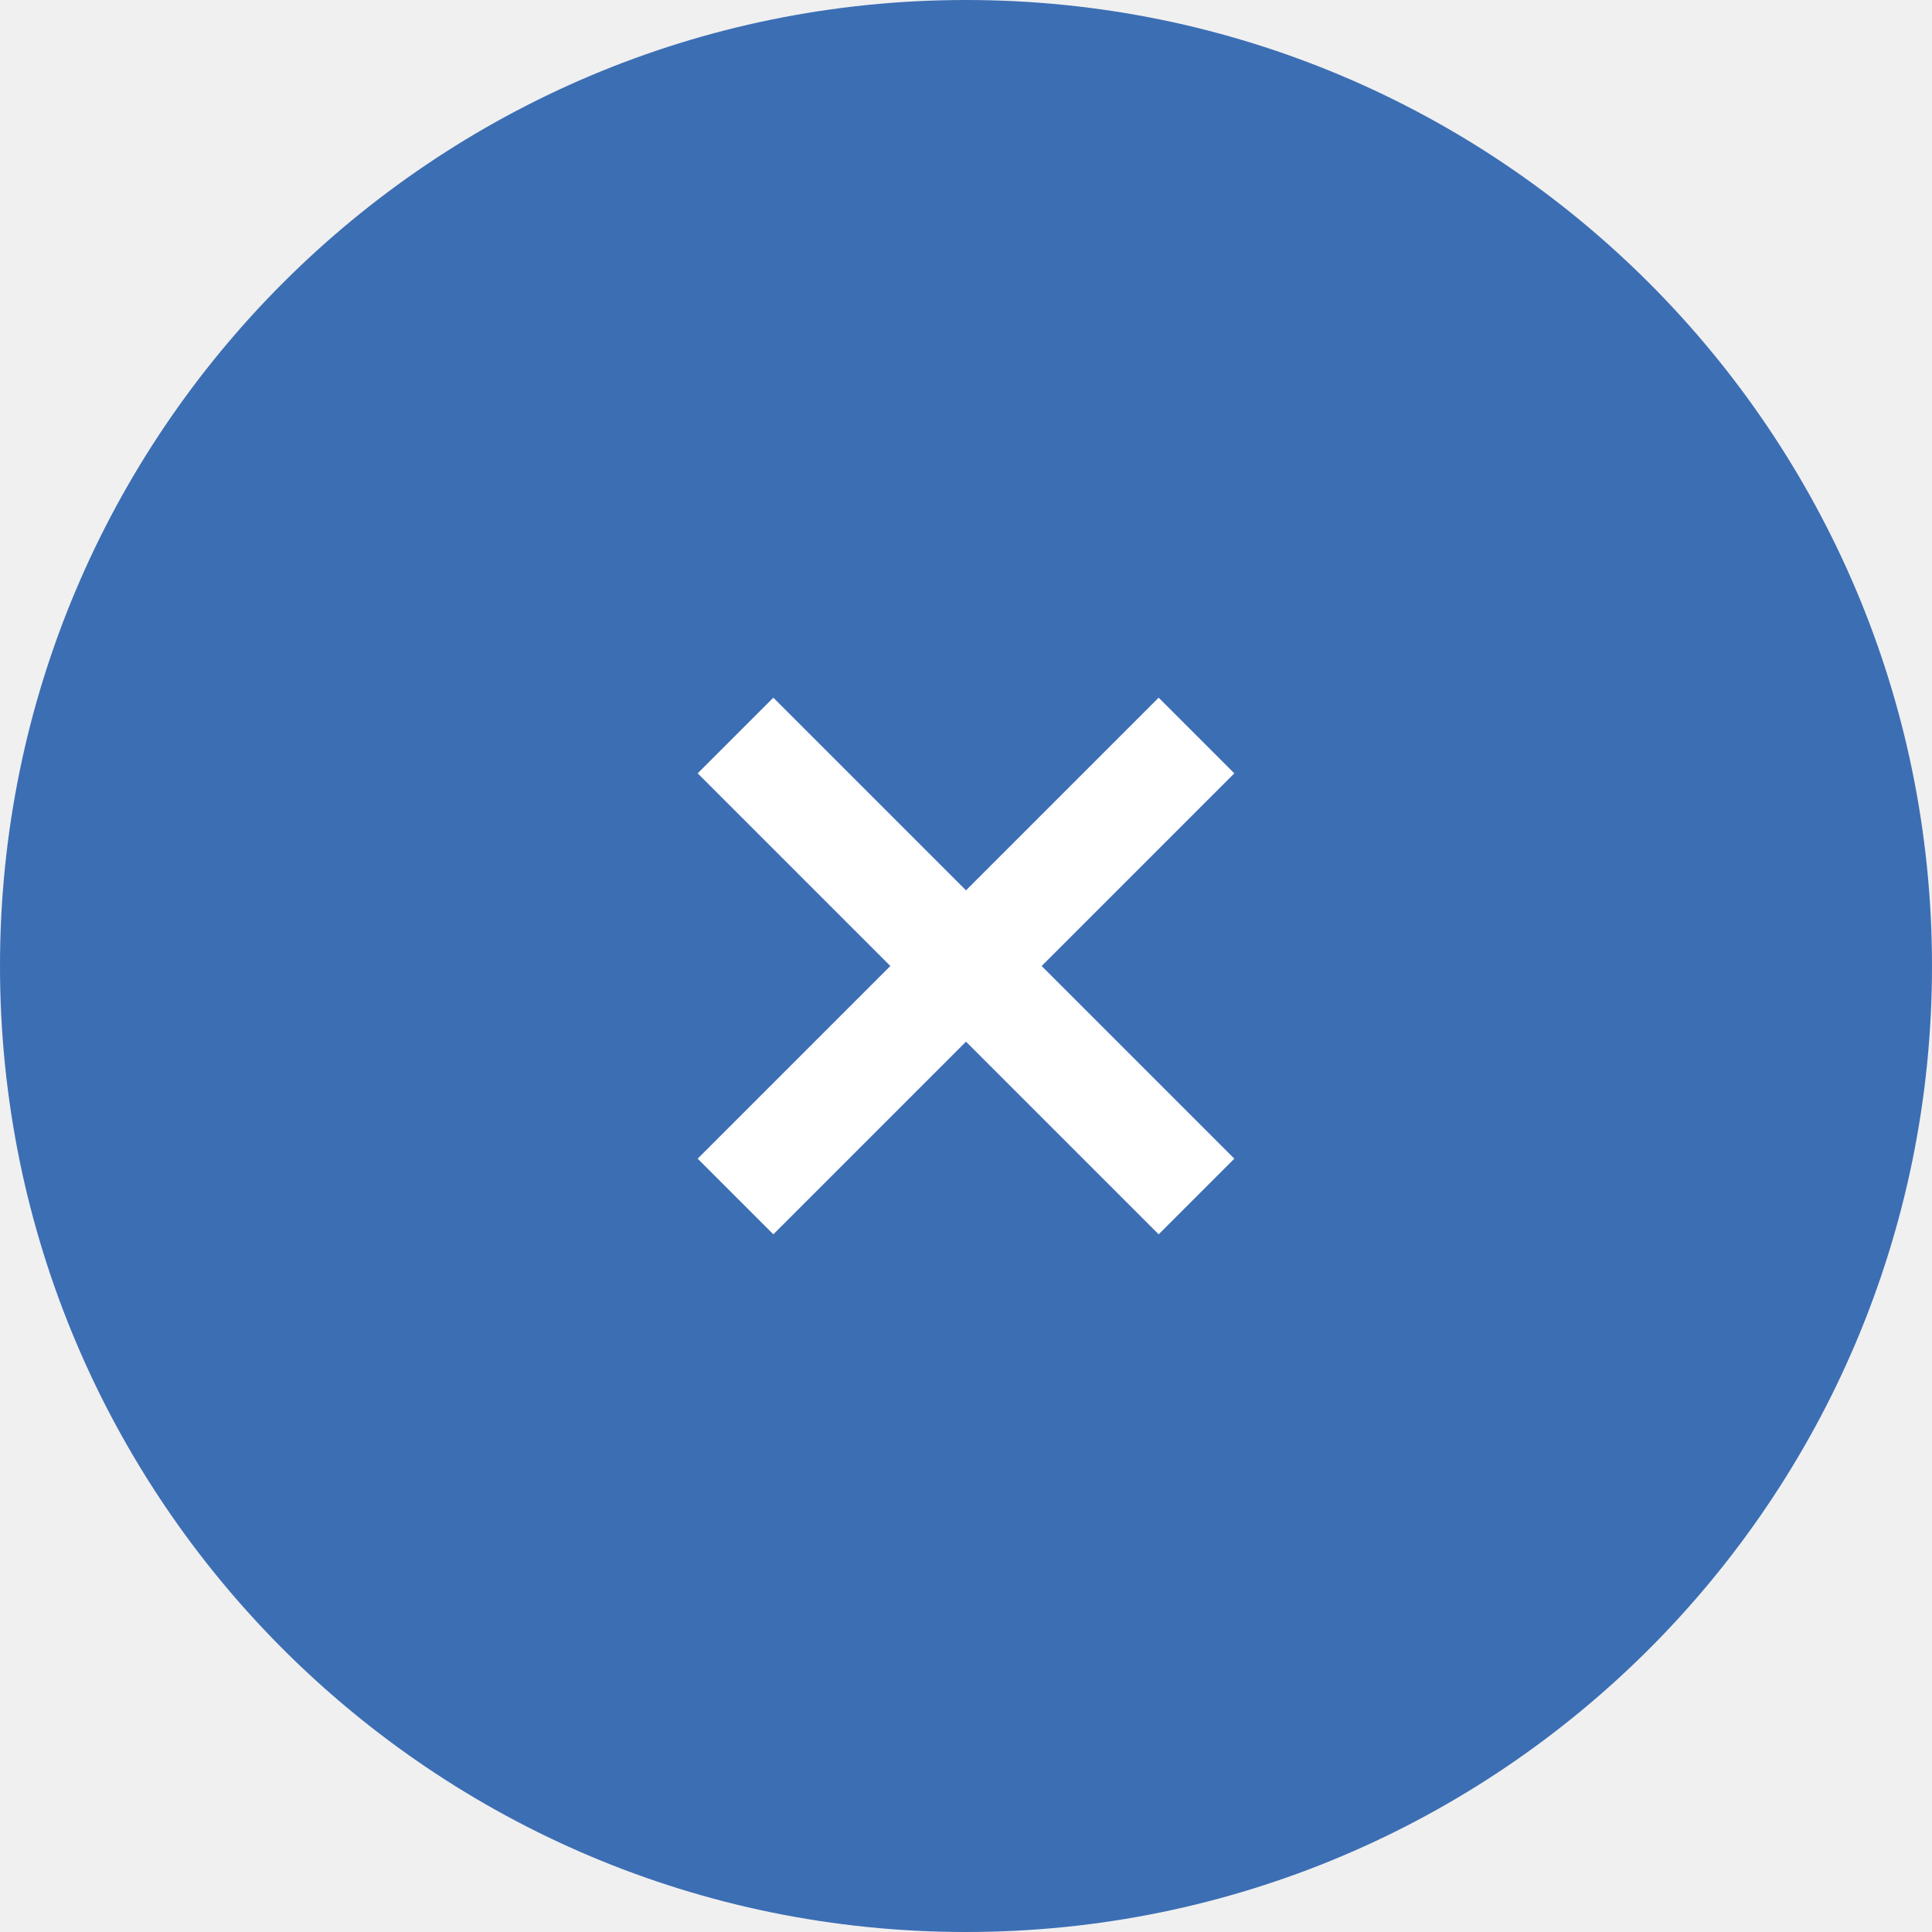
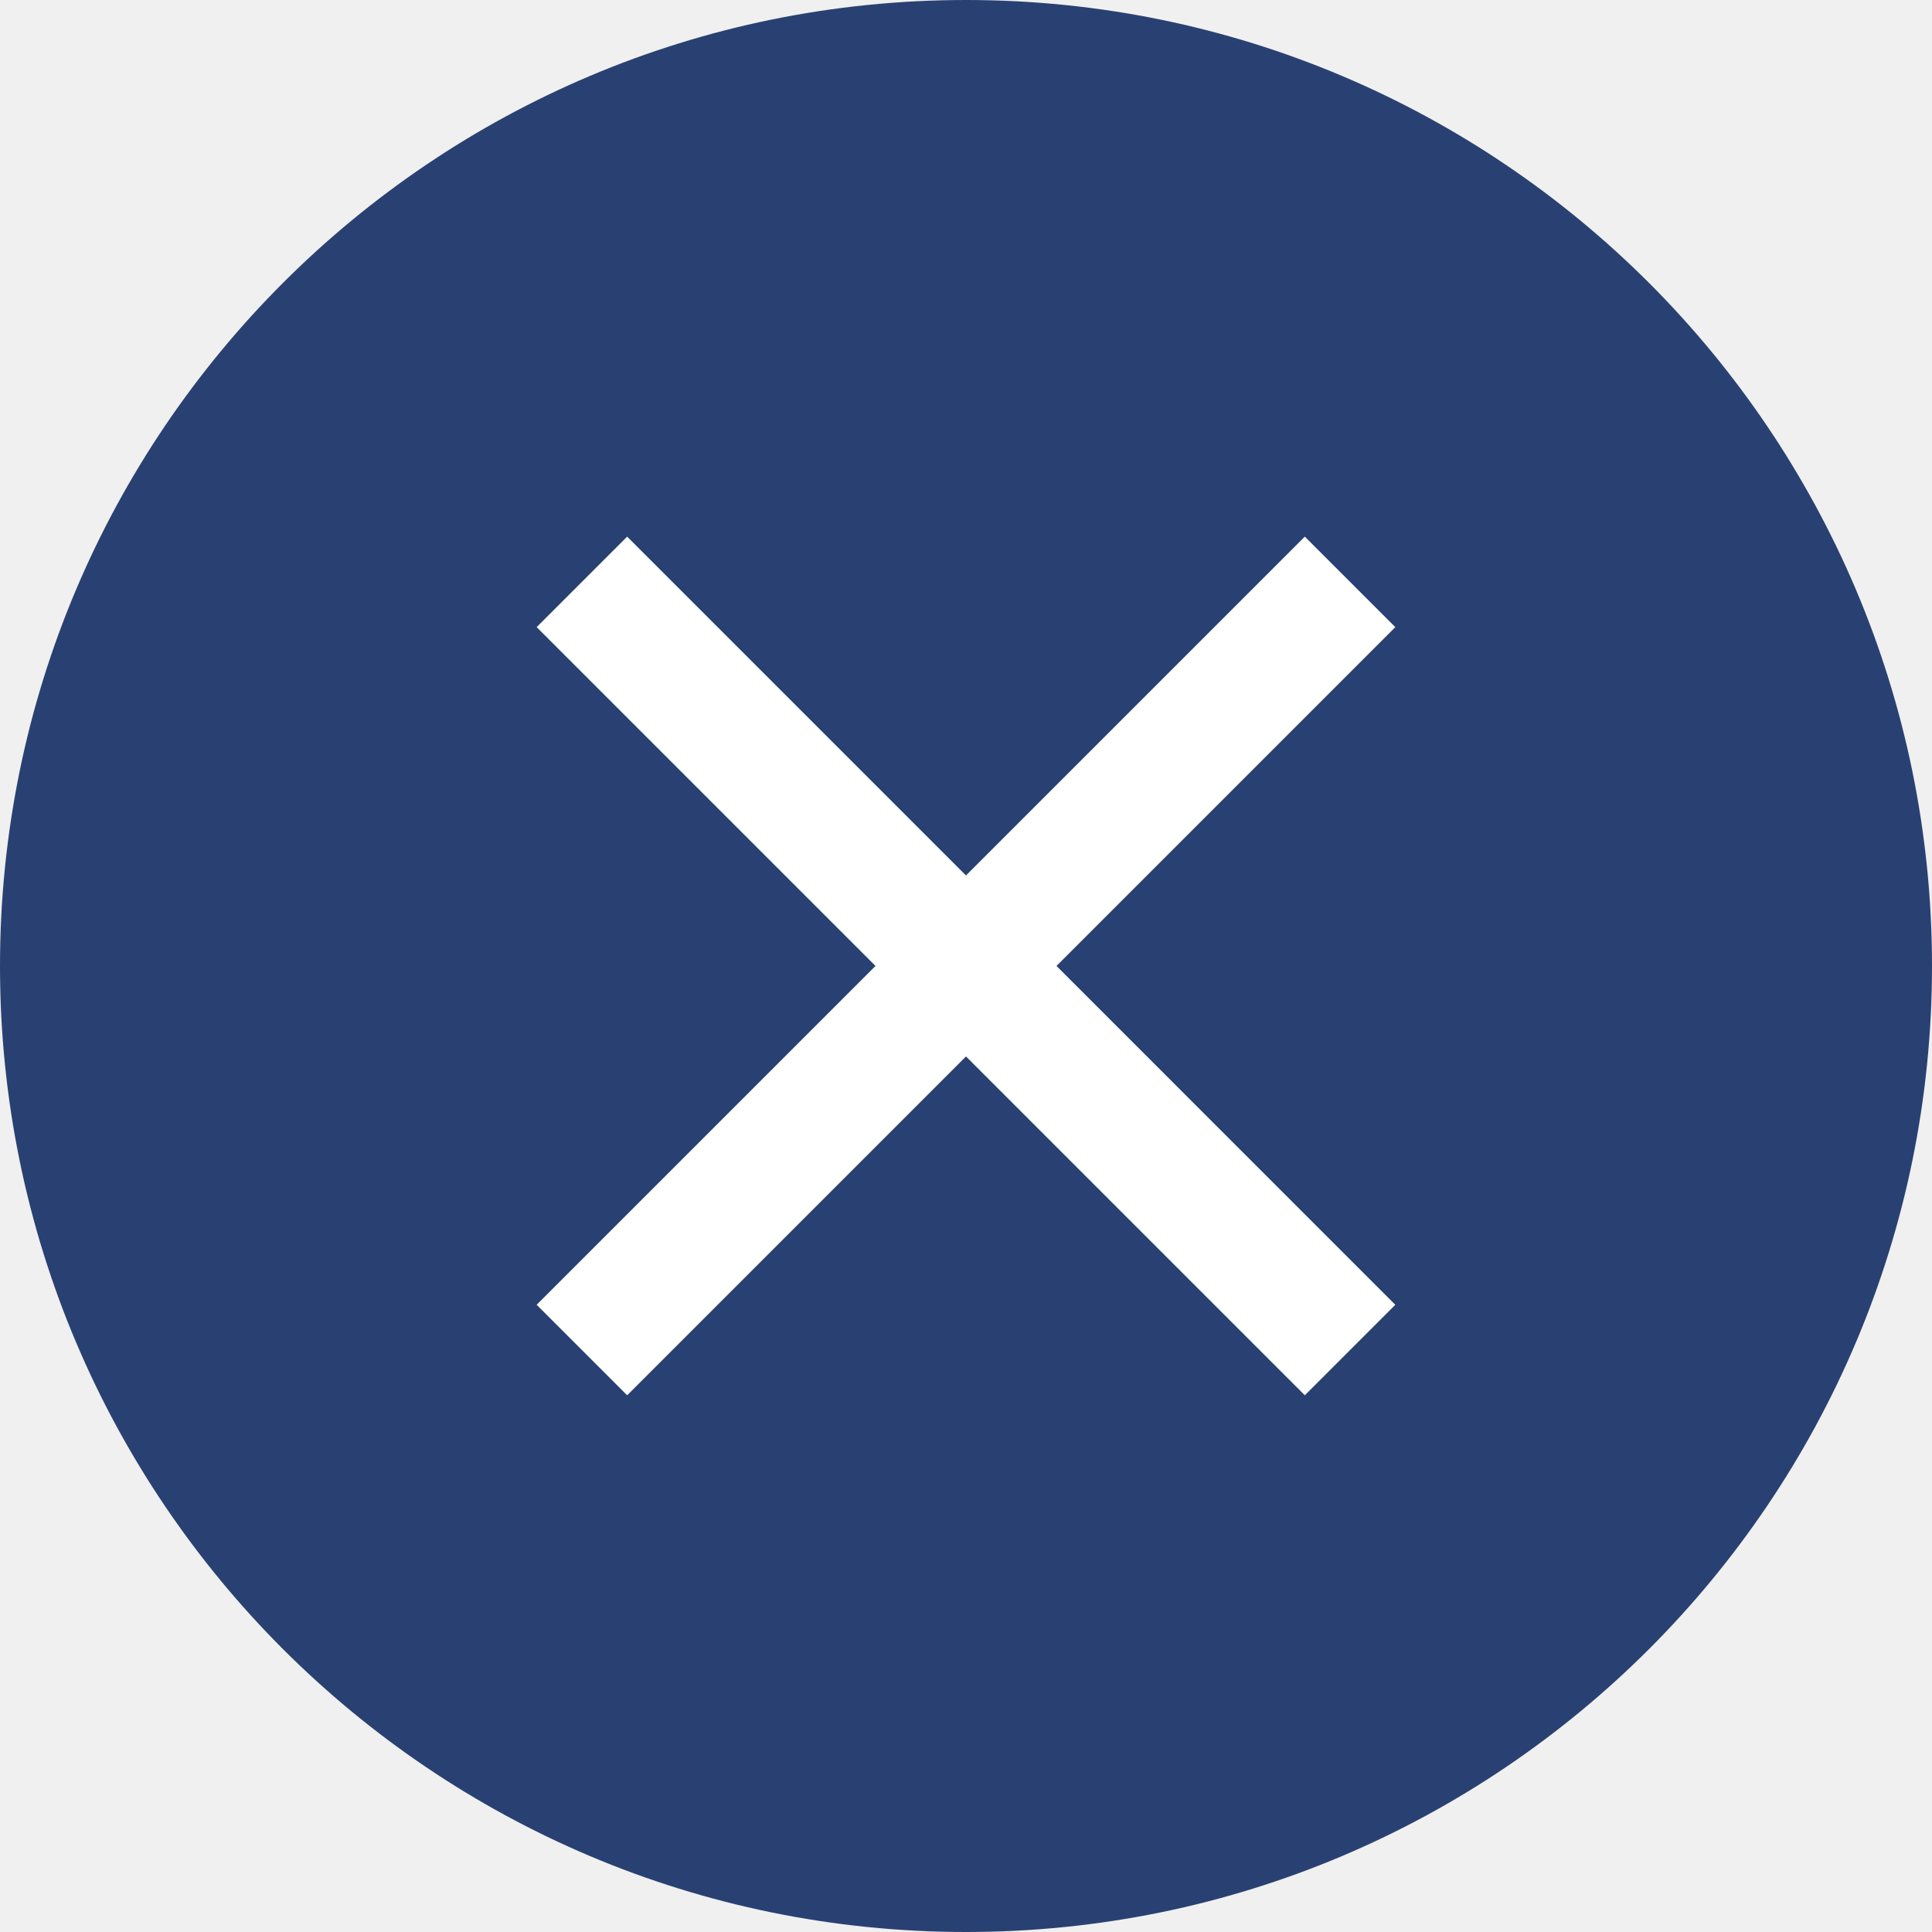
<svg xmlns="http://www.w3.org/2000/svg" width="36" height="36" viewBox="0 0 36 36" version="1.1" id="svg8">
  <defs id="defs12" />
-   <circle cx="18" cy="18" r="18" fill="#FF5252" id="circle2" style="fill:#3C6EB4;fill-opacity:1" />
+   <circle cx="18" cy="18" r="18" fill="#FF5252" id="circle2" style="fill:#294172;fill-opacity:1" />
  <circle cx="18" cy="18" r="18" fill="#FFFFFF" opacity="0" id="circle4" />
-   <path d="M 23,14.41 21.59,13 18,16.59 14.41,13 13,14.41 16.59,18 13,21.59 14.41,23 18,19.41 21.59,23 23,21.59 19.41,18 Z" fill="#FFFFFF" id="path6" />
+   <g transform="matrix(2.25407,0,0,2.25407,-320.5413,0.3745537)" id="layer1">
+     <path id="path4170" d="m 147.39,4.27 2.801,2.801 2.801,-2.801 0.748,0.748 -2.801,2.801 2.801,2.801 -0.748,0.748 -2.801,-2.801 -2.801,2.801 -0.748,-0.748 2.801,-2.801 -2.801,-2.801 z" style="color:#000000;display:inline;overflow:visible;visibility:visible;opacity:1;fill:#ffffff;fill-opacity:1;fill-rule:nonzero;stroke:none;stroke-width:16.933;stroke-linecap:butt;stroke-linejoin:miter;stroke-miterlimit:4;stroke-dasharray:none;stroke-dashoffset:0;stroke-opacity:1;marker:none;enable-background:accumulate" />
+   </g>
</svg>
